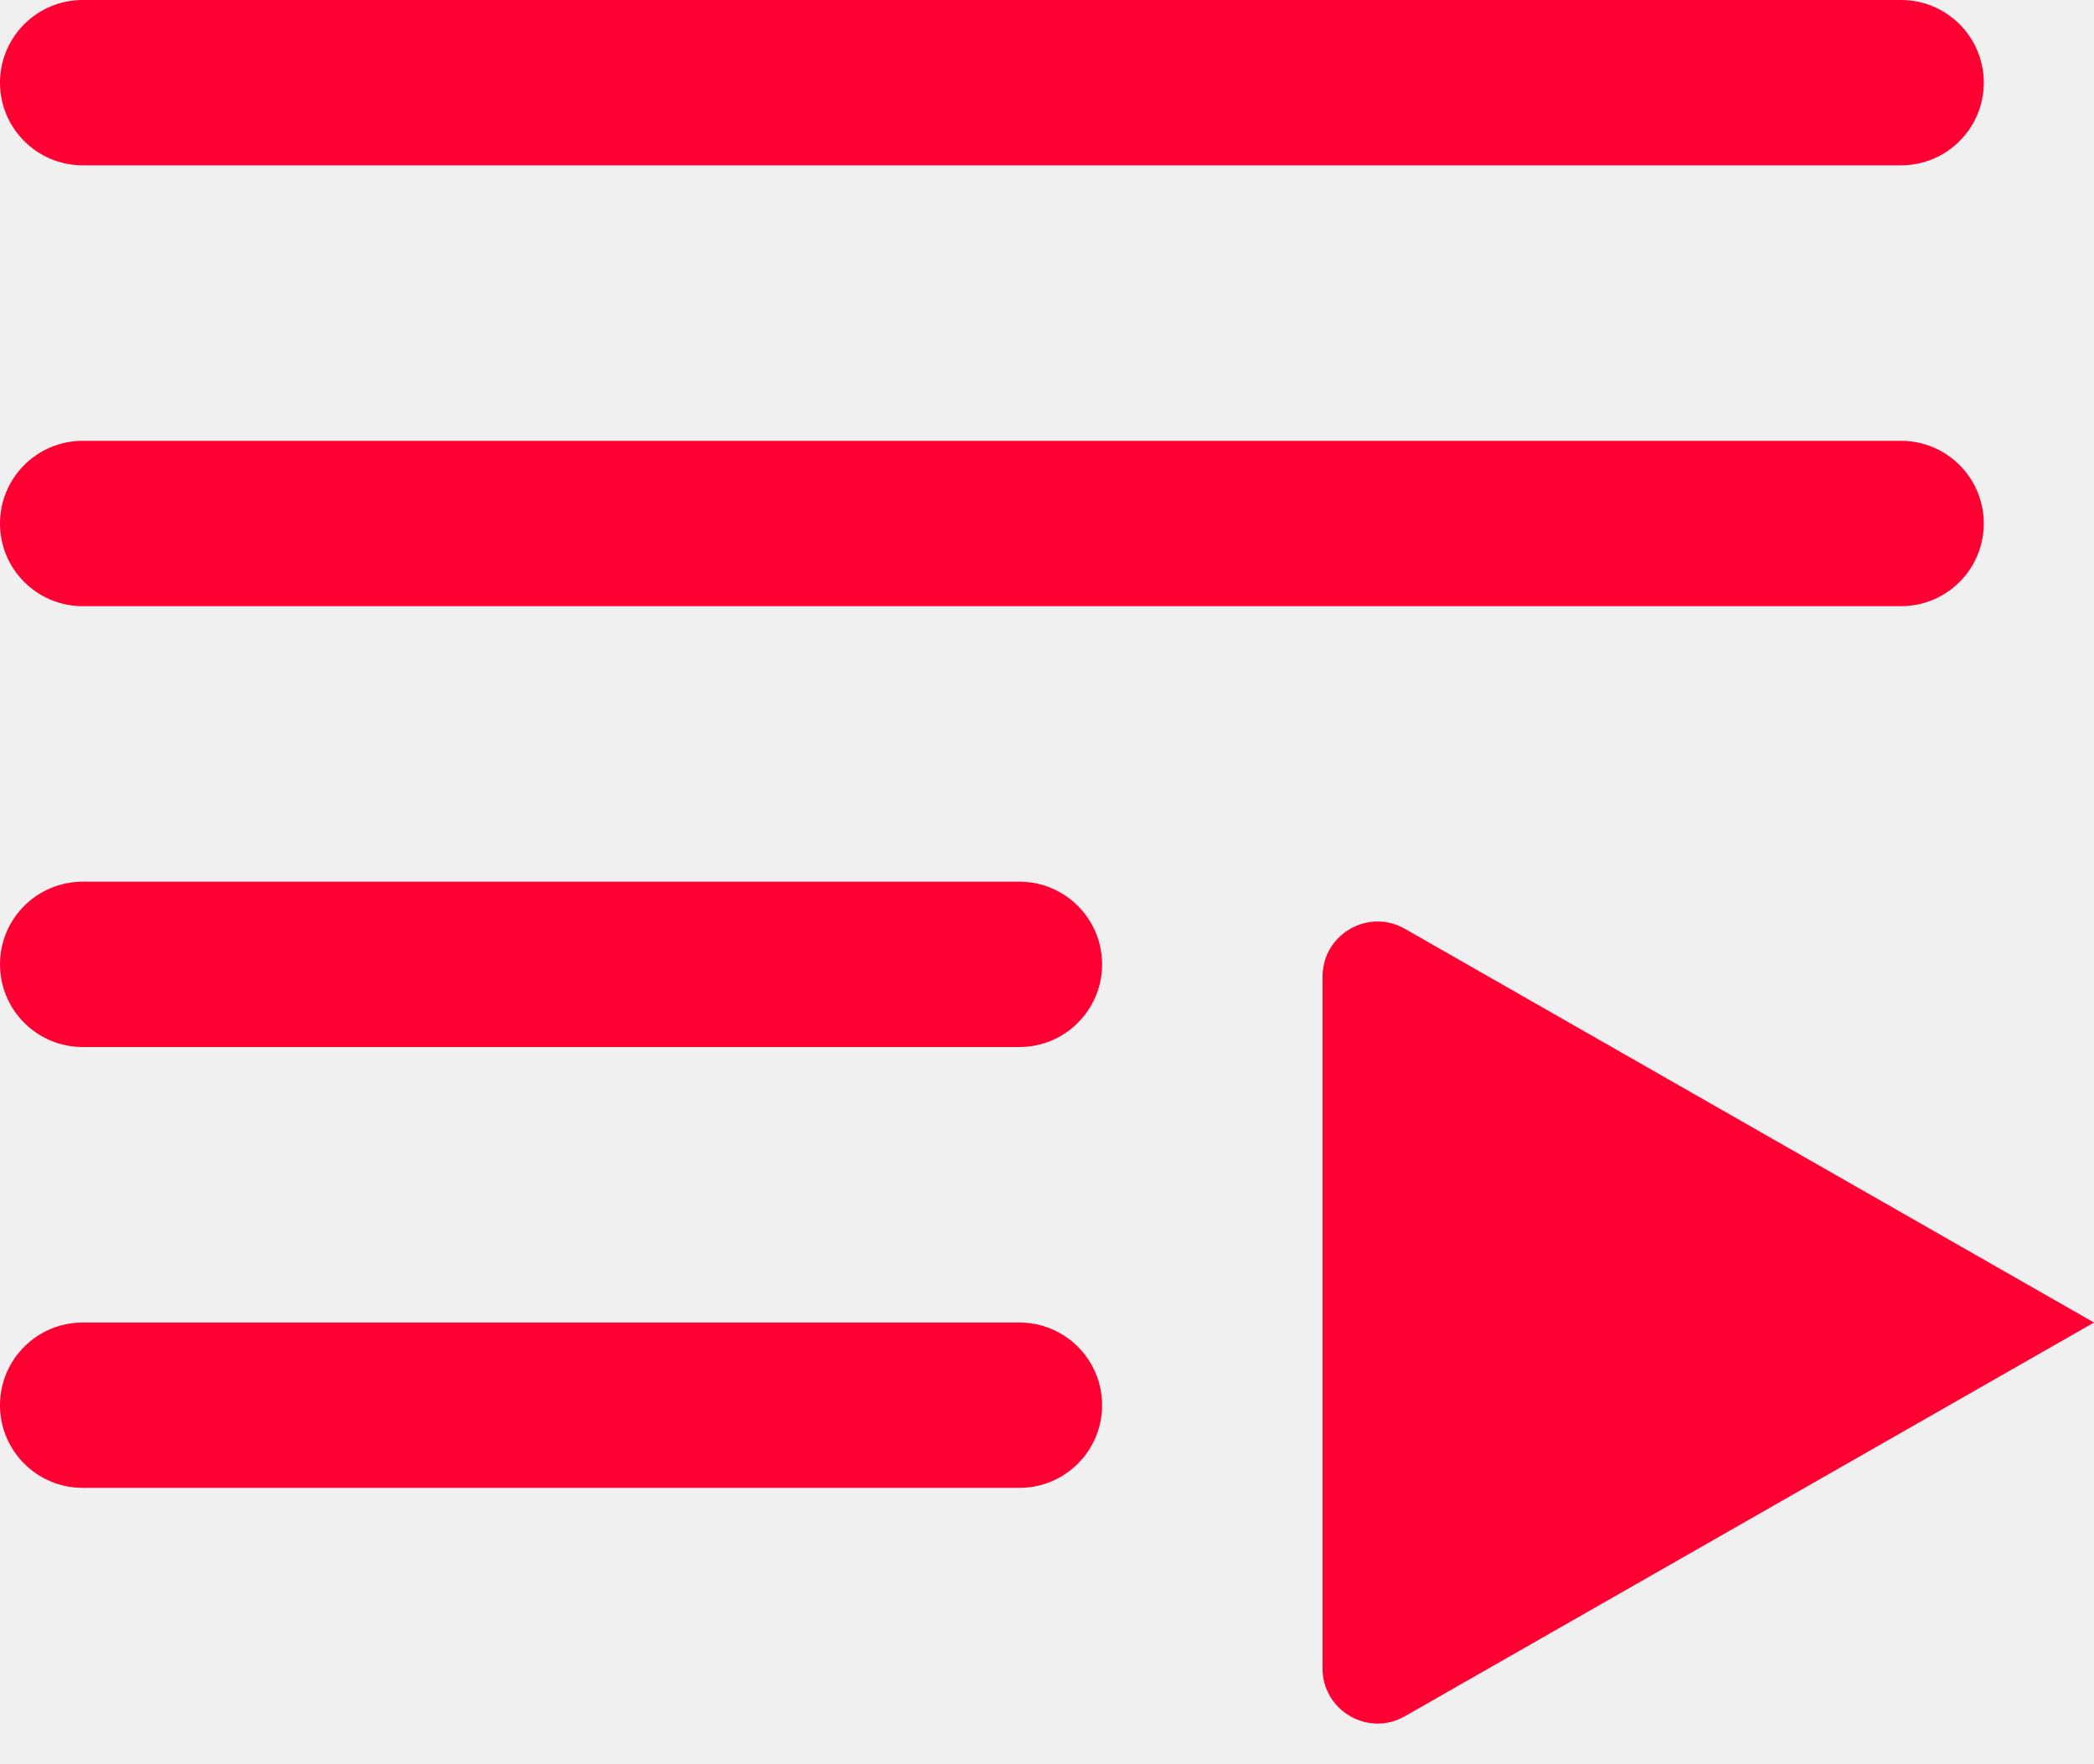
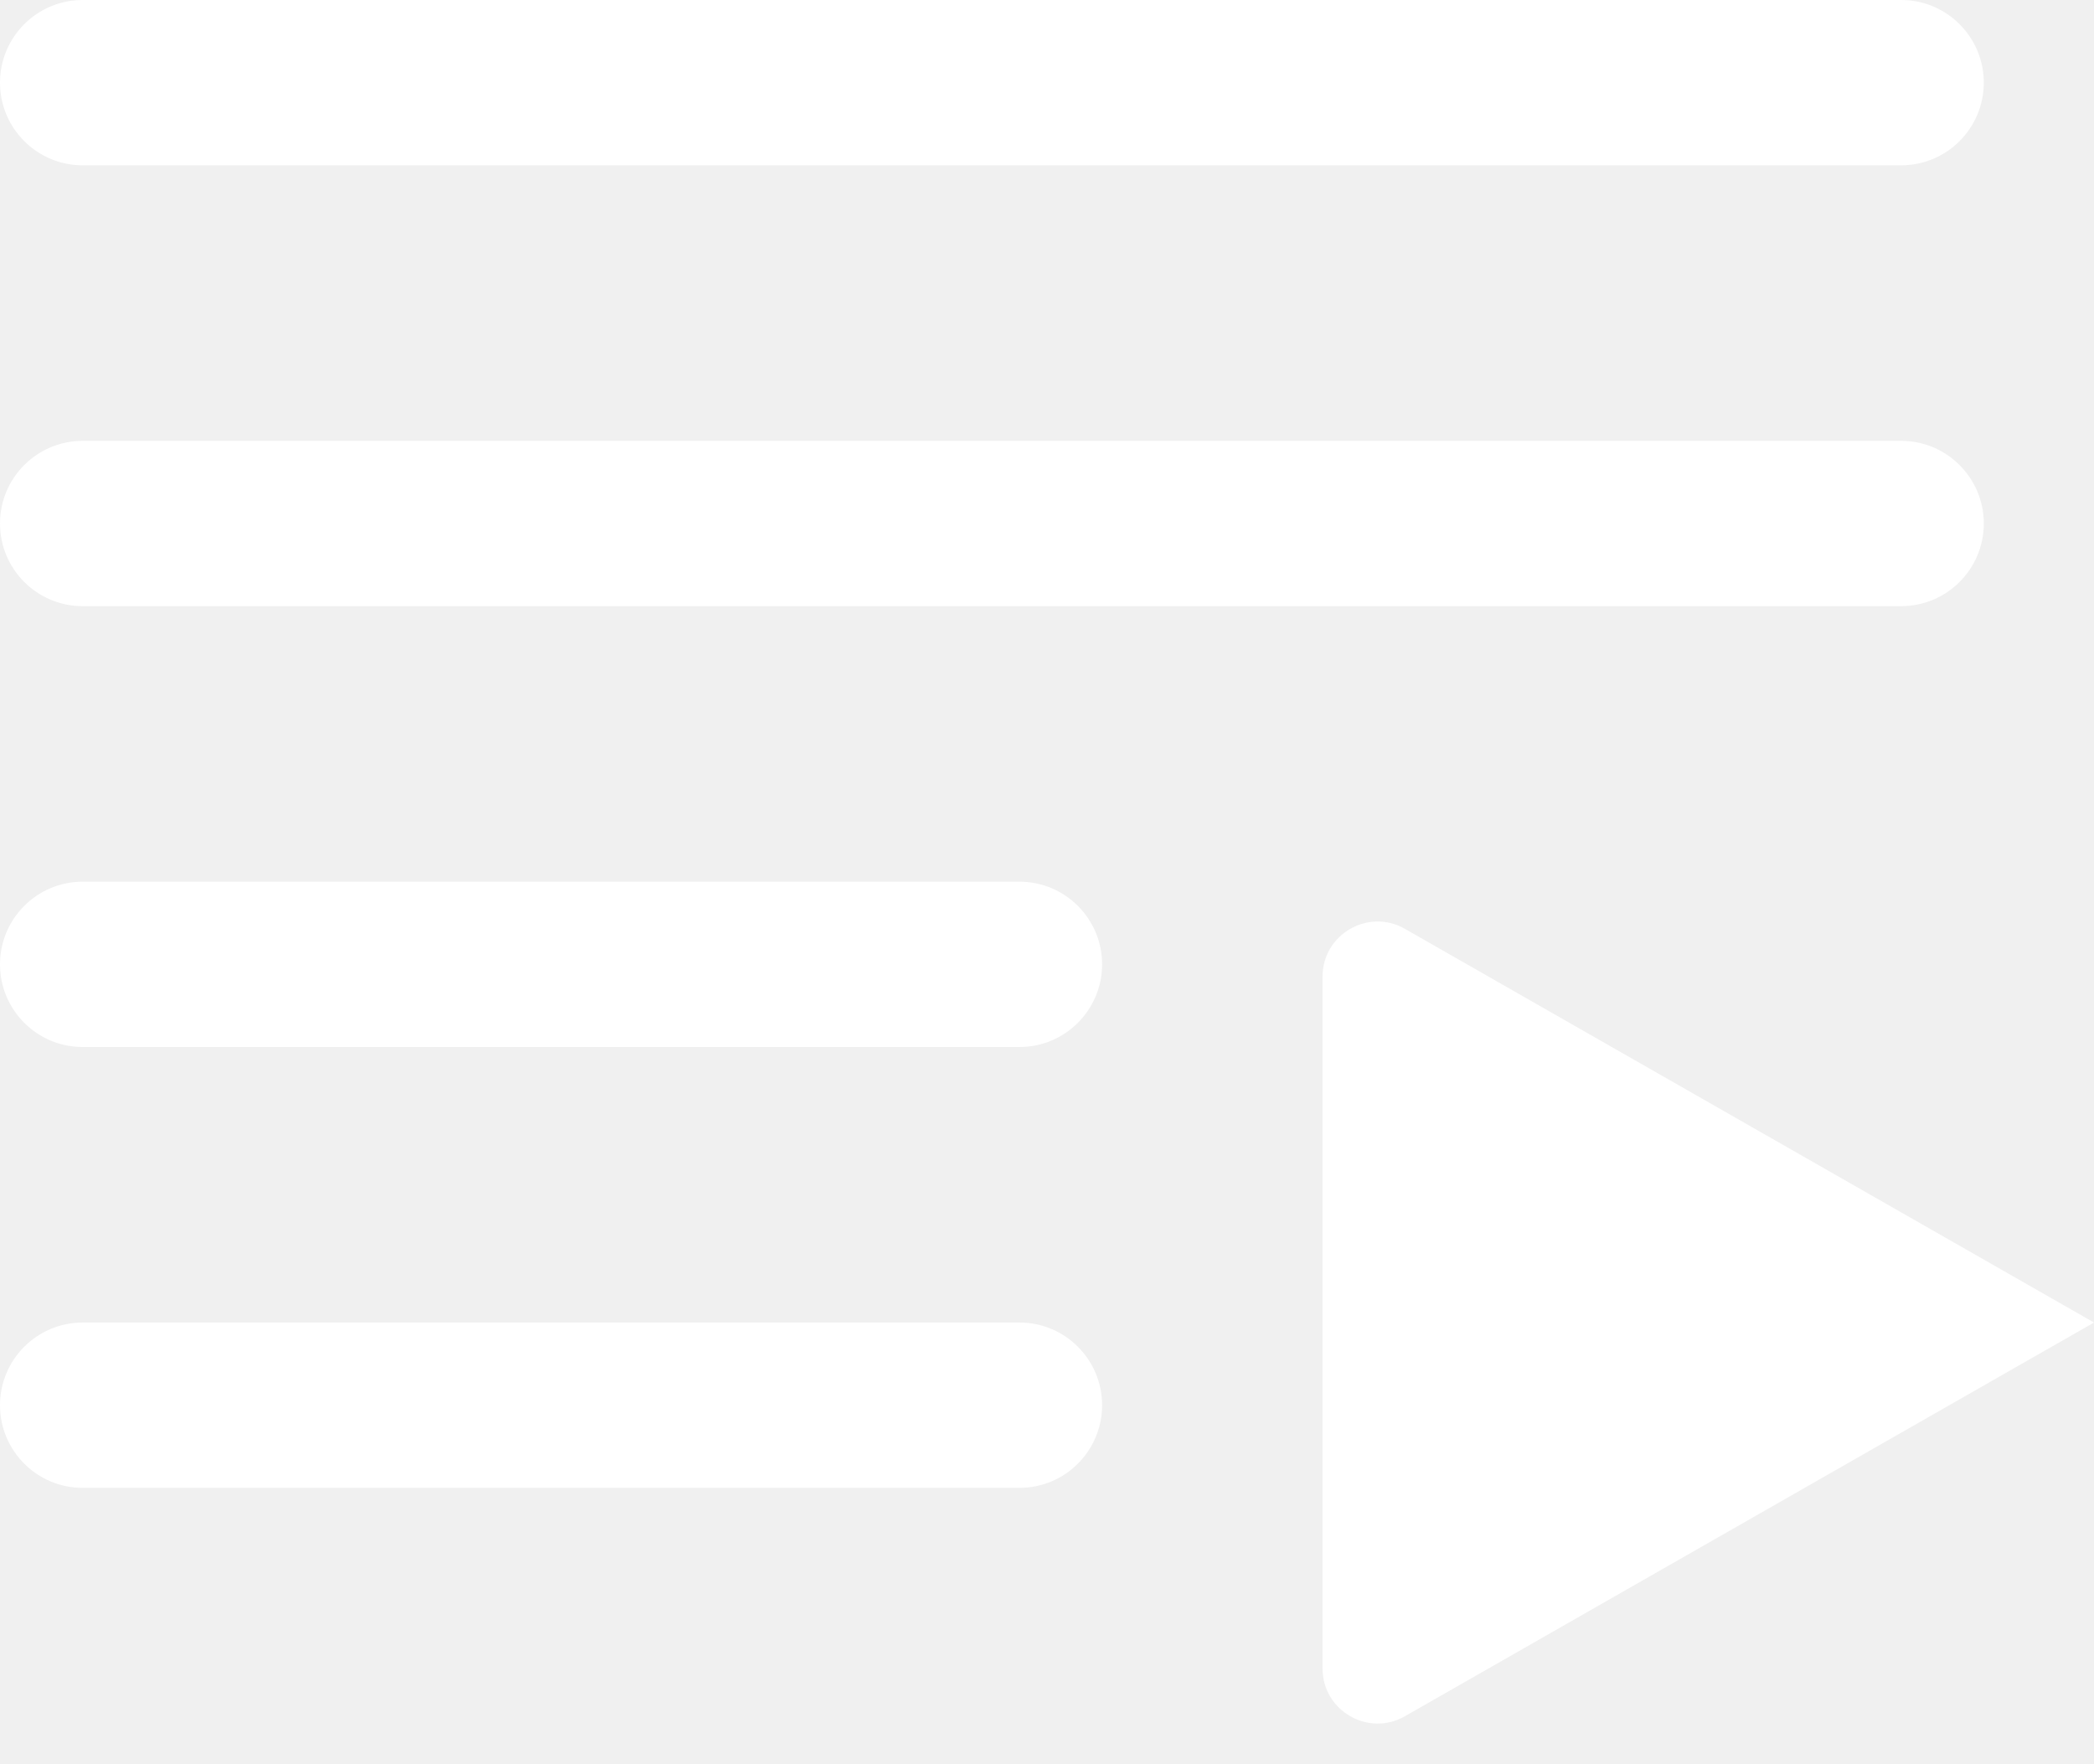
<svg xmlns="http://www.w3.org/2000/svg" width="19" height="16" viewBox="0 0 19 16" fill="none">
-   <path fill-rule="evenodd" clip-rule="evenodd" d="M0.75 0C0.336 0 0 0.336 0 0.75C0 1.164 0.336 1.5 0.75 1.5H17.25C17.664 1.5 18 1.164 18 0.75C18 0.336 17.664 0 17.25 0H0.75ZM0.75 4C0.336 4 0 4.336 0 4.75C0 5.164 0.336 5.5 0.75 5.5H17.25C17.664 5.5 18 5.164 18 4.75C18 4.336 17.664 4 17.25 4H0.75ZM0.75 8C0.336 8 0 8.336 0 8.75C0 9.164 0.336 9.5 0.75 9.5H9.25C9.664 9.5 10 9.164 10 8.75C10 8.336 9.664 8 9.25 8H0.75ZM9.25 12C9.664 12 10 12.336 10 12.75C10 13.164 9.664 13.5 9.25 13.5H0.75C0.336 13.5 0 13.164 0 12.75C0 12.336 0.336 12 0.75 12H9.25ZM12.748 8.428C12.415 8.237 12 8.478 12 8.862V15.138C12 15.522 12.415 15.763 12.748 15.572L19 12L12.748 8.428Z" fill="#FF0033" />
+   <path fill-rule="evenodd" clip-rule="evenodd" d="M0.75 0C0.336 0 0 0.336 0 0.75C0 1.164 0.336 1.5 0.75 1.5H17.25C17.664 1.5 18 1.164 18 0.75C18 0.336 17.664 0 17.25 0H0.75ZM0.75 4C0.336 4 0 4.336 0 4.75C0 5.164 0.336 5.5 0.75 5.5H17.25C17.664 5.5 18 5.164 18 4.75C18 4.336 17.664 4 17.25 4H0.75ZM0.75 8C0.336 8 0 8.336 0 8.75C0 9.164 0.336 9.5 0.75 9.5H9.25C9.664 9.5 10 9.164 10 8.75C10 8.336 9.664 8 9.25 8H0.75ZM9.25 12C9.664 12 10 12.336 10 12.75C10 13.164 9.664 13.5 9.25 13.5H0.75C0.336 13.5 0 13.164 0 12.75C0 12.336 0.336 12 0.75 12H9.25ZM12.748 8.428C12.415 8.237 12 8.478 12 8.862V15.138C12 15.522 12.415 15.763 12.748 15.572L19 12L12.748 8.428Z" fill="white" />
</svg>
